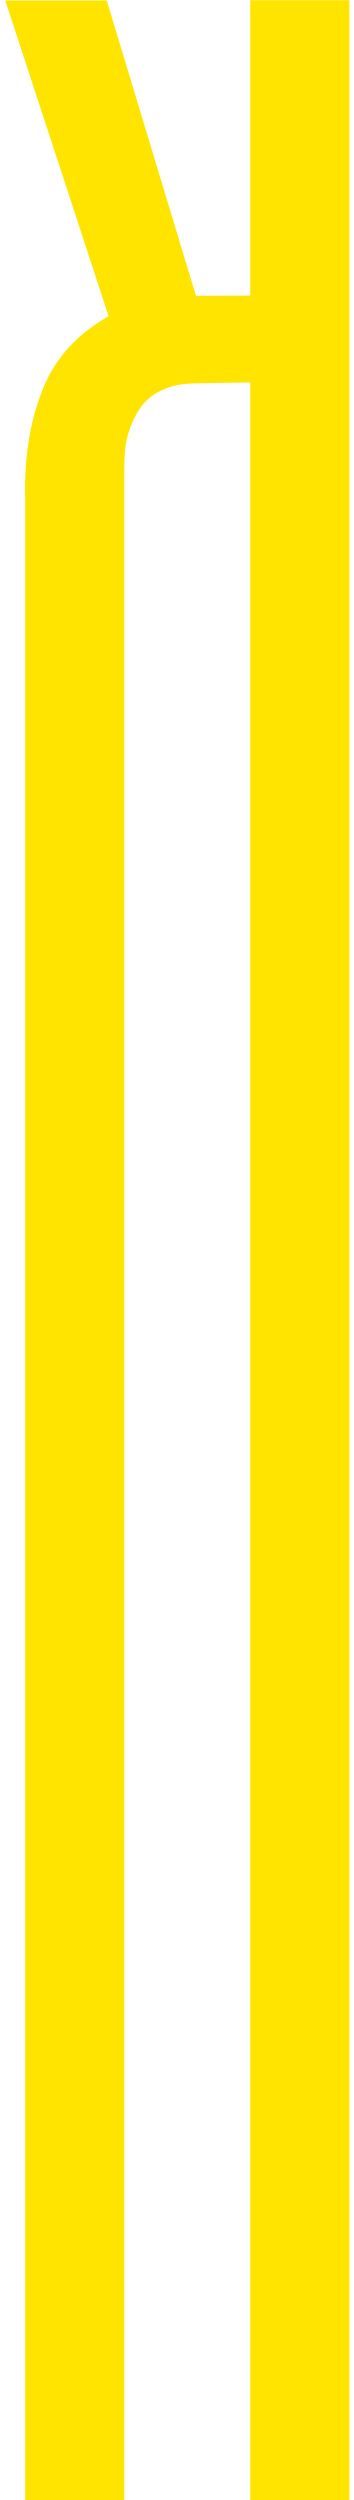
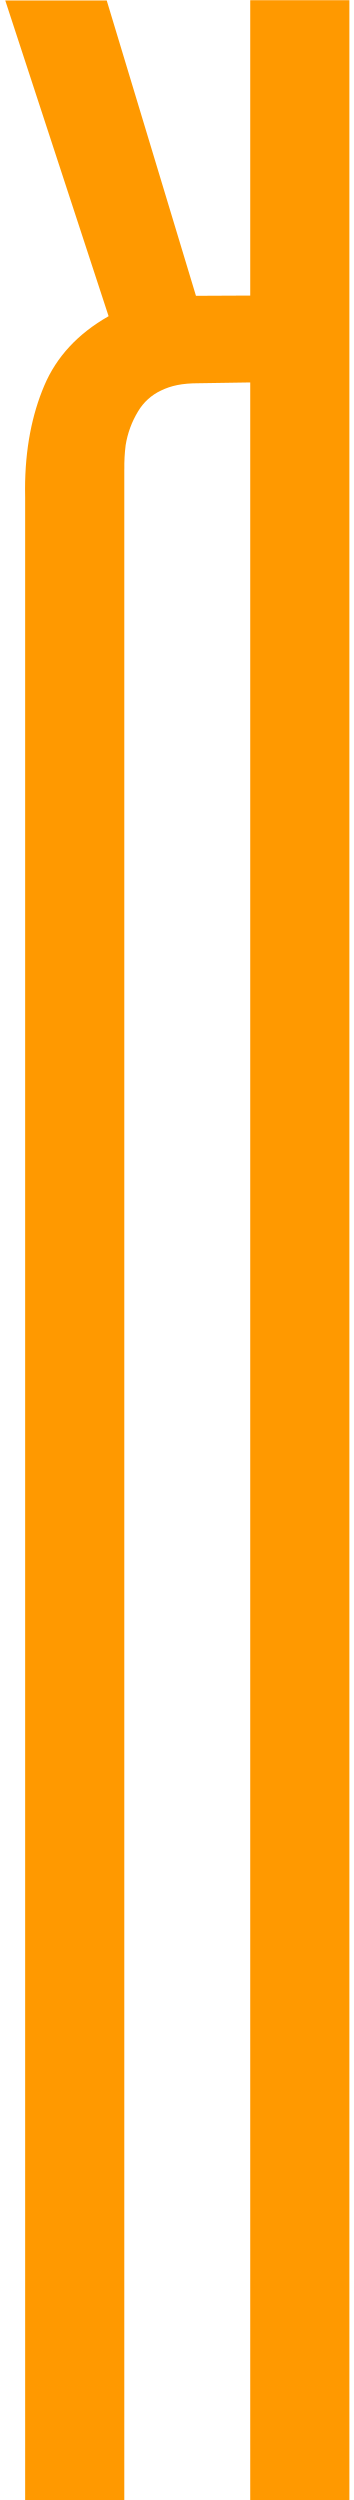
<svg xmlns="http://www.w3.org/2000/svg" width="47" height="332" viewBox="0 0 47 332" fill="none">
-   <path fill-rule="evenodd" clip-rule="evenodd" d="M14.173 0.064L26.023 39.285L33.23 39.251V0.026H46.397V332H33.23V50.787L26.398 50.894C24.152 50.894 22.721 51.219 21.389 51.86C20.114 52.456 19.049 53.423 18.333 54.635C17.497 56.011 16.937 57.538 16.684 59.129C16.553 60.188 16.495 61.255 16.51 62.323H16.506V332H3.339V66.047C3.333 65.688 3.328 65.324 3.328 64.952C3.328 59.62 4.254 55.041 5.876 51.219C7.497 47.388 10.346 44.312 14.421 41.992L0.698 0.064H14.171H14.173Z" fill="#FFE400" />
+   <path fill-rule="evenodd" clip-rule="evenodd" d="M14.173 0.064L26.023 39.285L33.23 39.251V0.026H46.397V332H33.23V50.787L26.398 50.894C24.152 50.894 22.721 51.219 21.389 51.86C20.114 52.456 19.049 53.423 18.333 54.635C17.497 56.011 16.937 57.538 16.684 59.129C16.553 60.188 16.495 61.255 16.51 62.323H16.506V332H3.339V66.047C3.333 65.688 3.328 65.324 3.328 64.952C3.328 59.62 4.254 55.041 5.876 51.219C7.497 47.388 10.346 44.312 14.421 41.992L0.698 0.064H14.171H14.173Z" fill="#FF9900" />
</svg>
